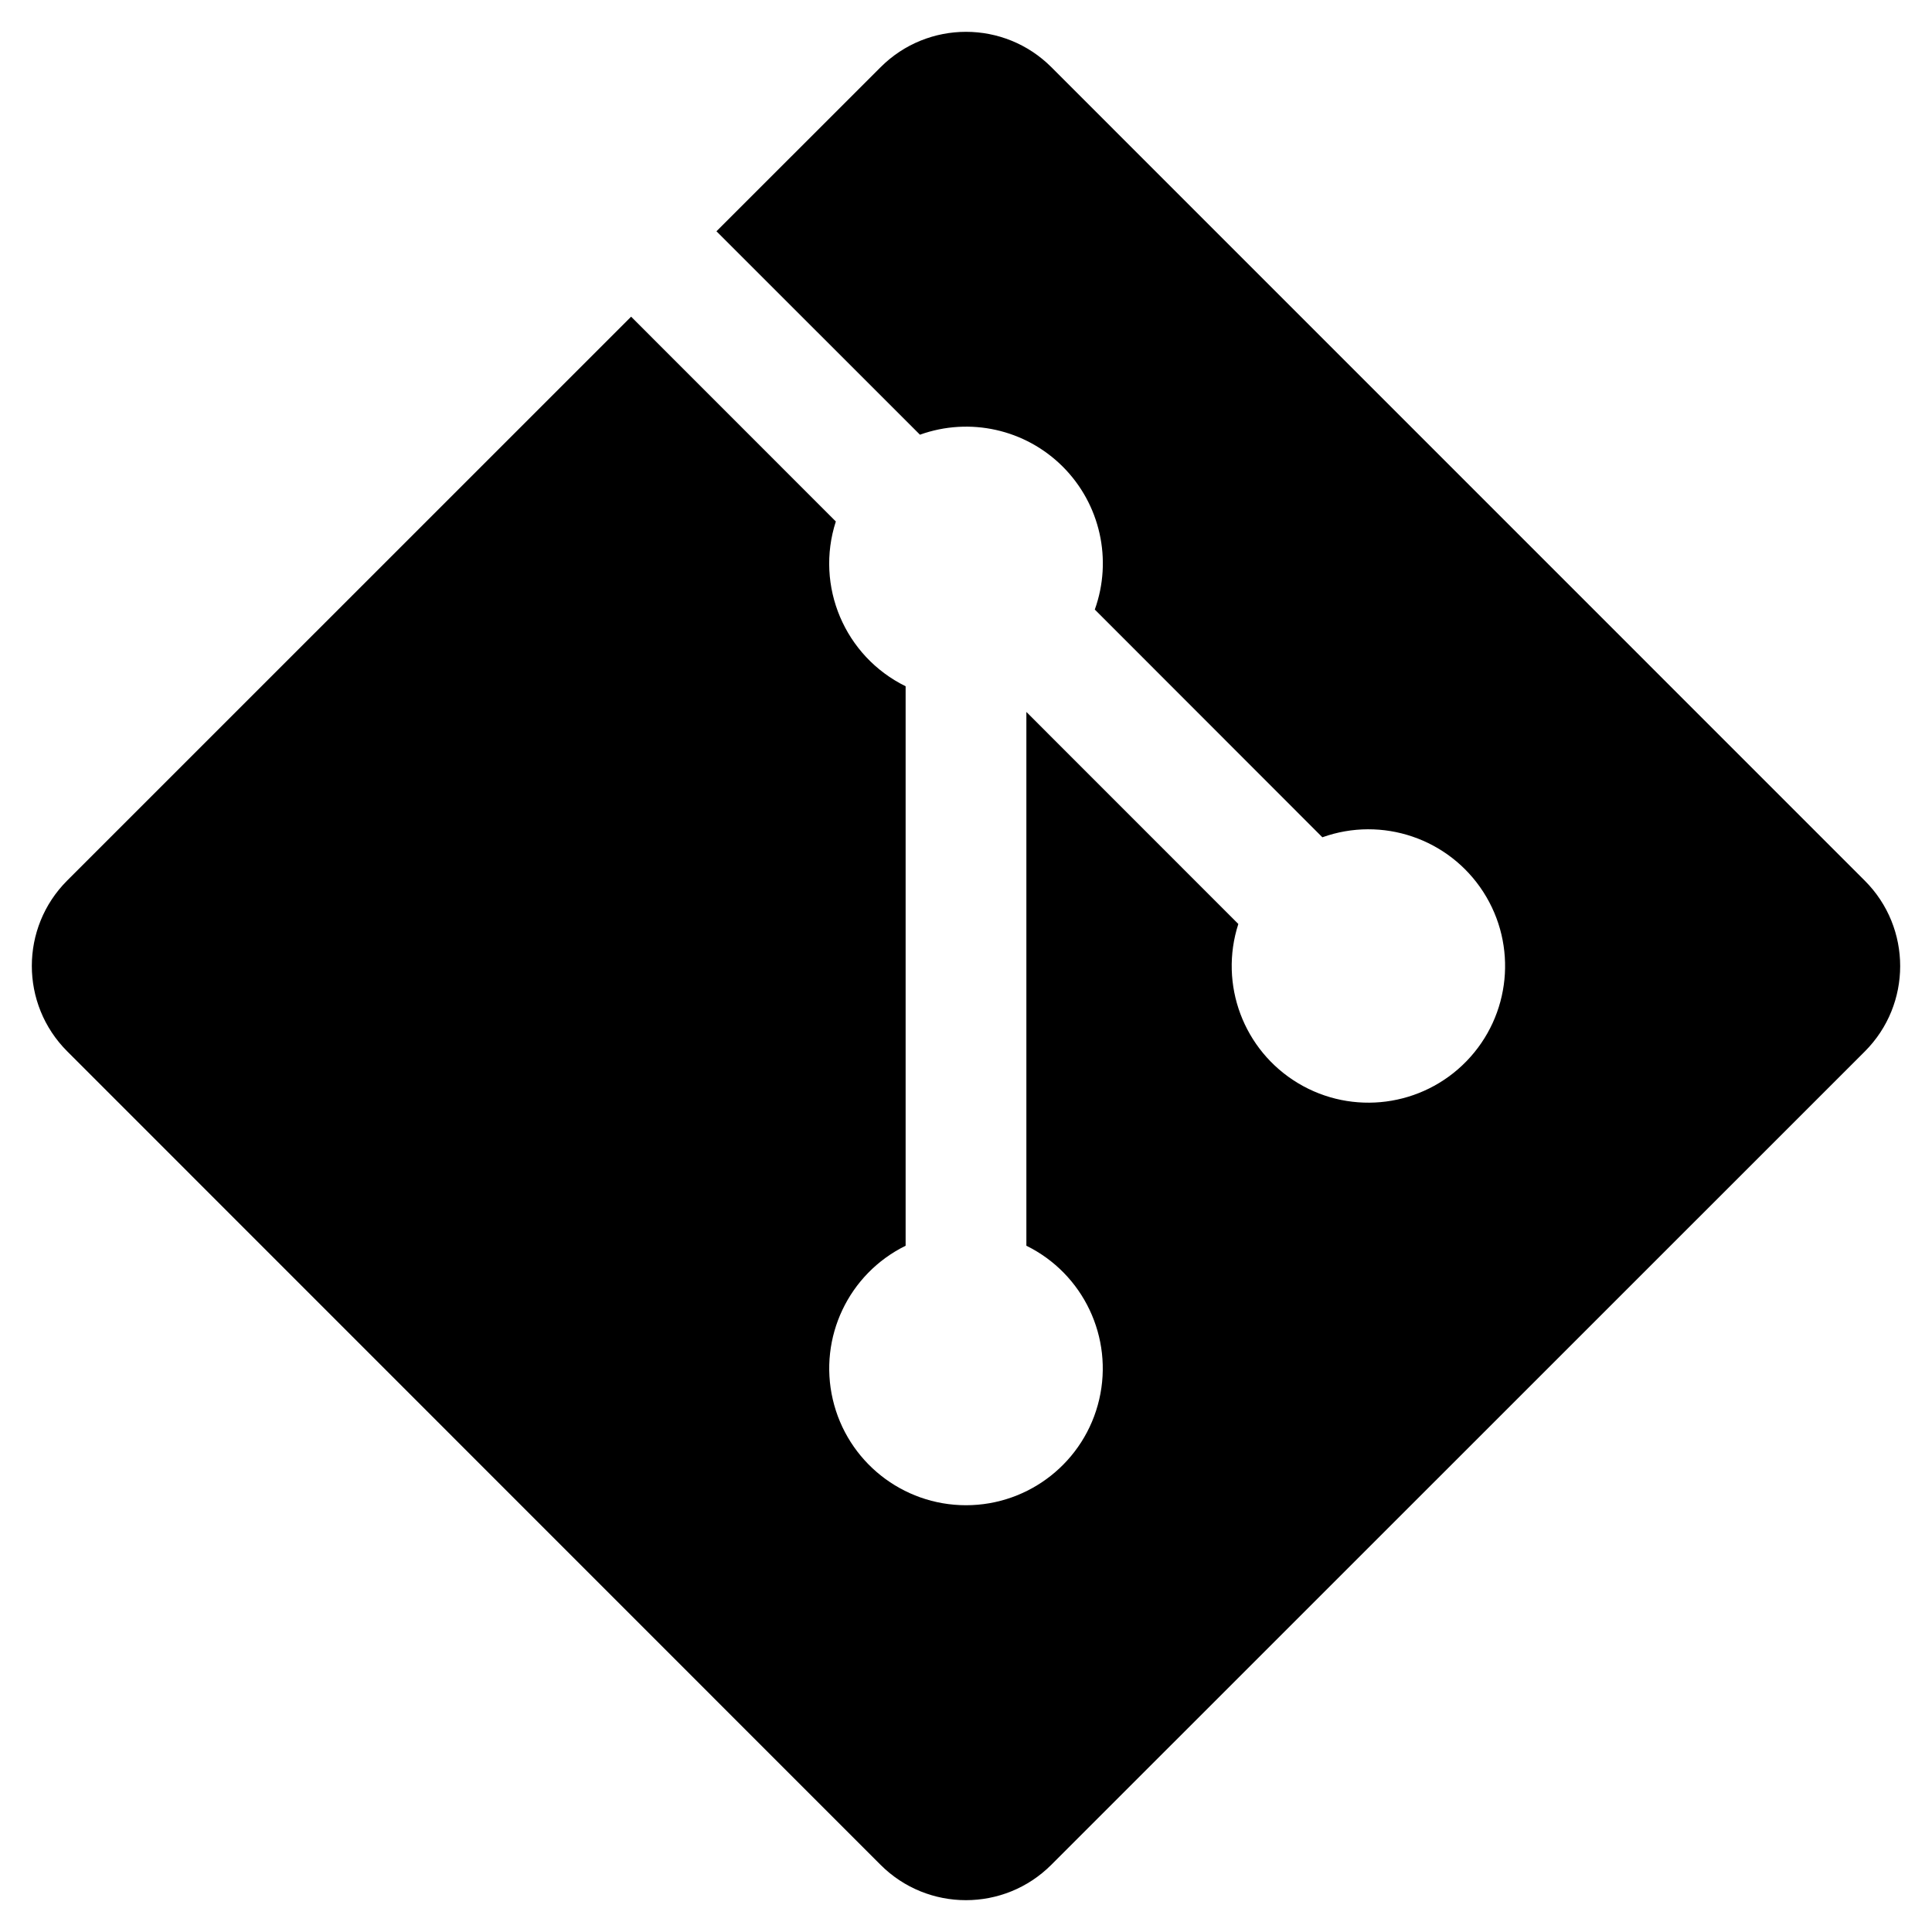
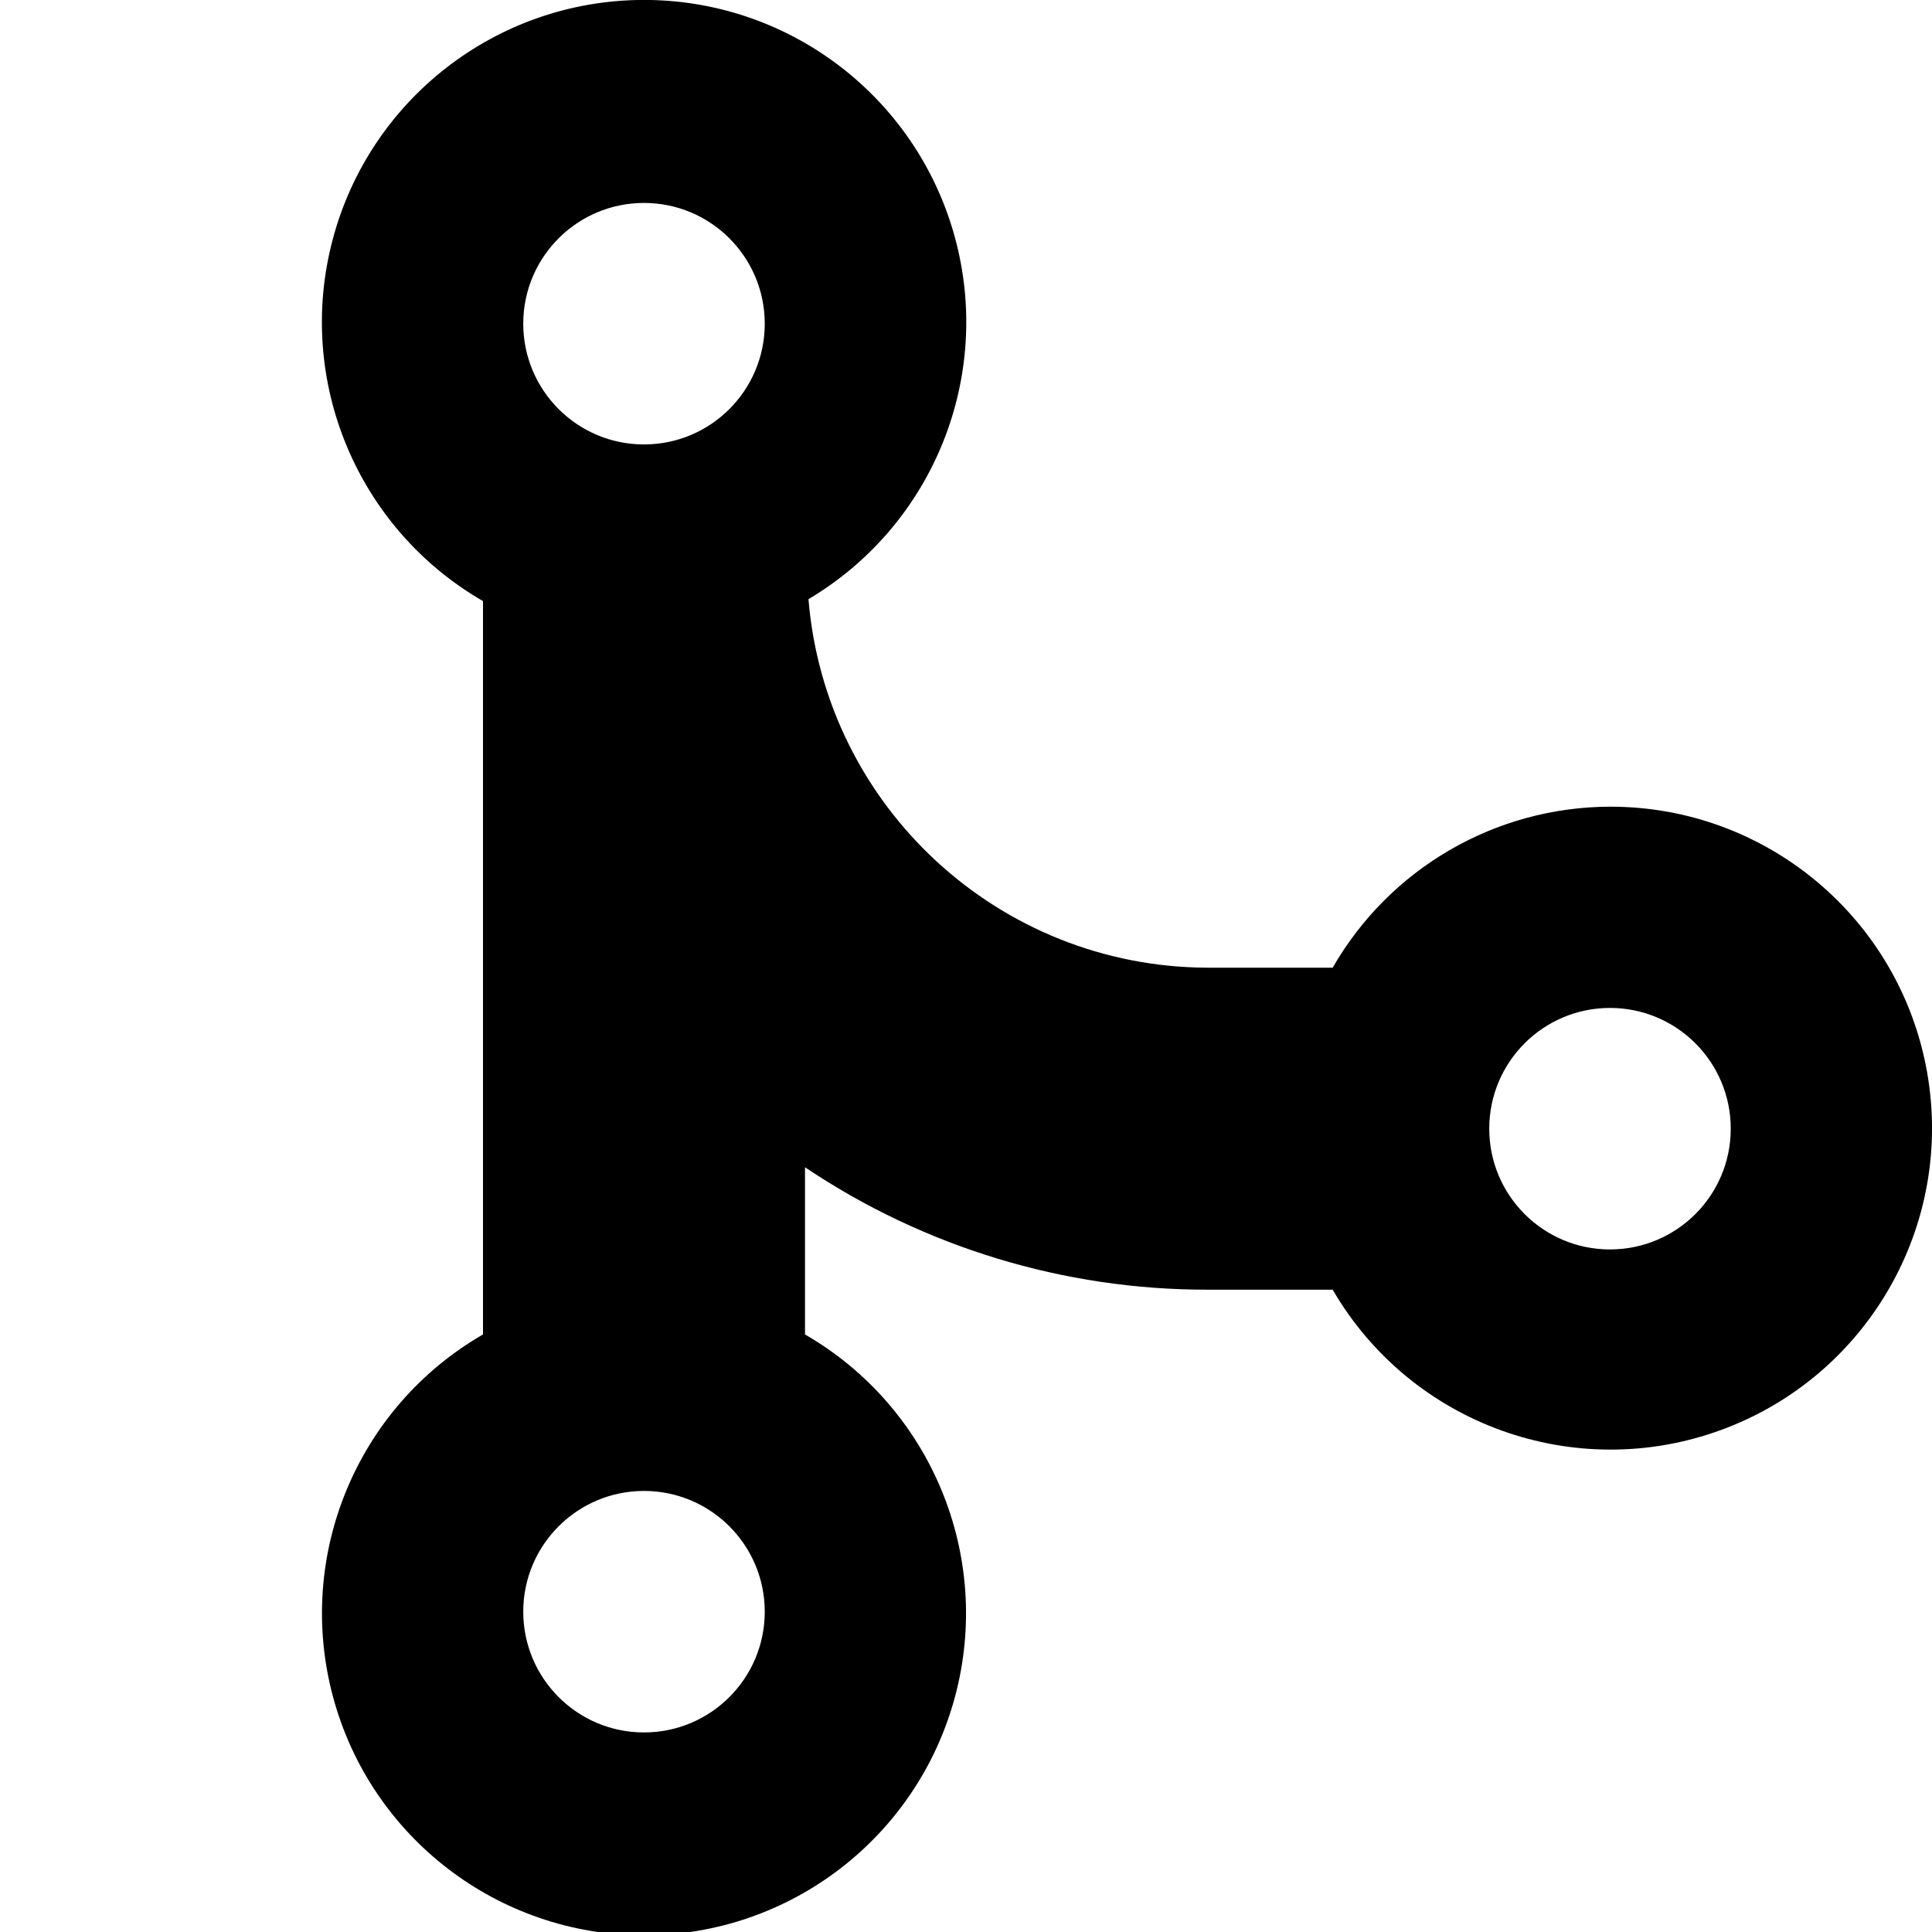
<svg xmlns="http://www.w3.org/2000/svg" width="24" height="24" viewBox="0 0 24 24">
-   <path fill="#000" fill-rule="evenodd" d="M12.75 8.844l2.633 2.634a1.698 1.698 0 1 0 1.044-1.077L13.6 7.572A1.698 1.698 0 0 0 11.428 5.4L8.9 2.873 10.939.835a1.5 1.5 0 0 1 2.122 0L23.165 10.94a1.5 1.5 0 0 1 0 2.122L13.06 23.165a1.5 1.5 0 0 1-2.122 0L.835 13.06a1.5 1.5 0 0 1 0-2.122L7.84 3.934l2.543 2.544a1.699 1.699 0 0 0 .867 2.047v6.95a1.699 1.699 0 1 0 1.5 0v-6.63z" />
+   <path fill="#000" fill-rule="nonzero" d="M20 10.021a3.983 3.983 0 0 0-3.445 2H15a4.99 4.99 0 0 1-4.957-4.578A4.002 4.002 0 1 0 6 7.467v9.11a4 4 0 1 0 4 0V14.5a8.947 8.947 0 0 0 5 1.521h1.555a3.993 3.993 0 1 0 3.445-6zm-12 11.5a1.5 1.5 0 1 1 0-3 1.5 1.5 0 0 1 0 3zm0-16a1.5 1.5 0 1 1 0-3 1.5 1.5 0 0 1 0 3zm12 10a1.5 1.5 0 1 1 0-3 1.5 1.5 0 0 1 0 3z" />
</svg>
